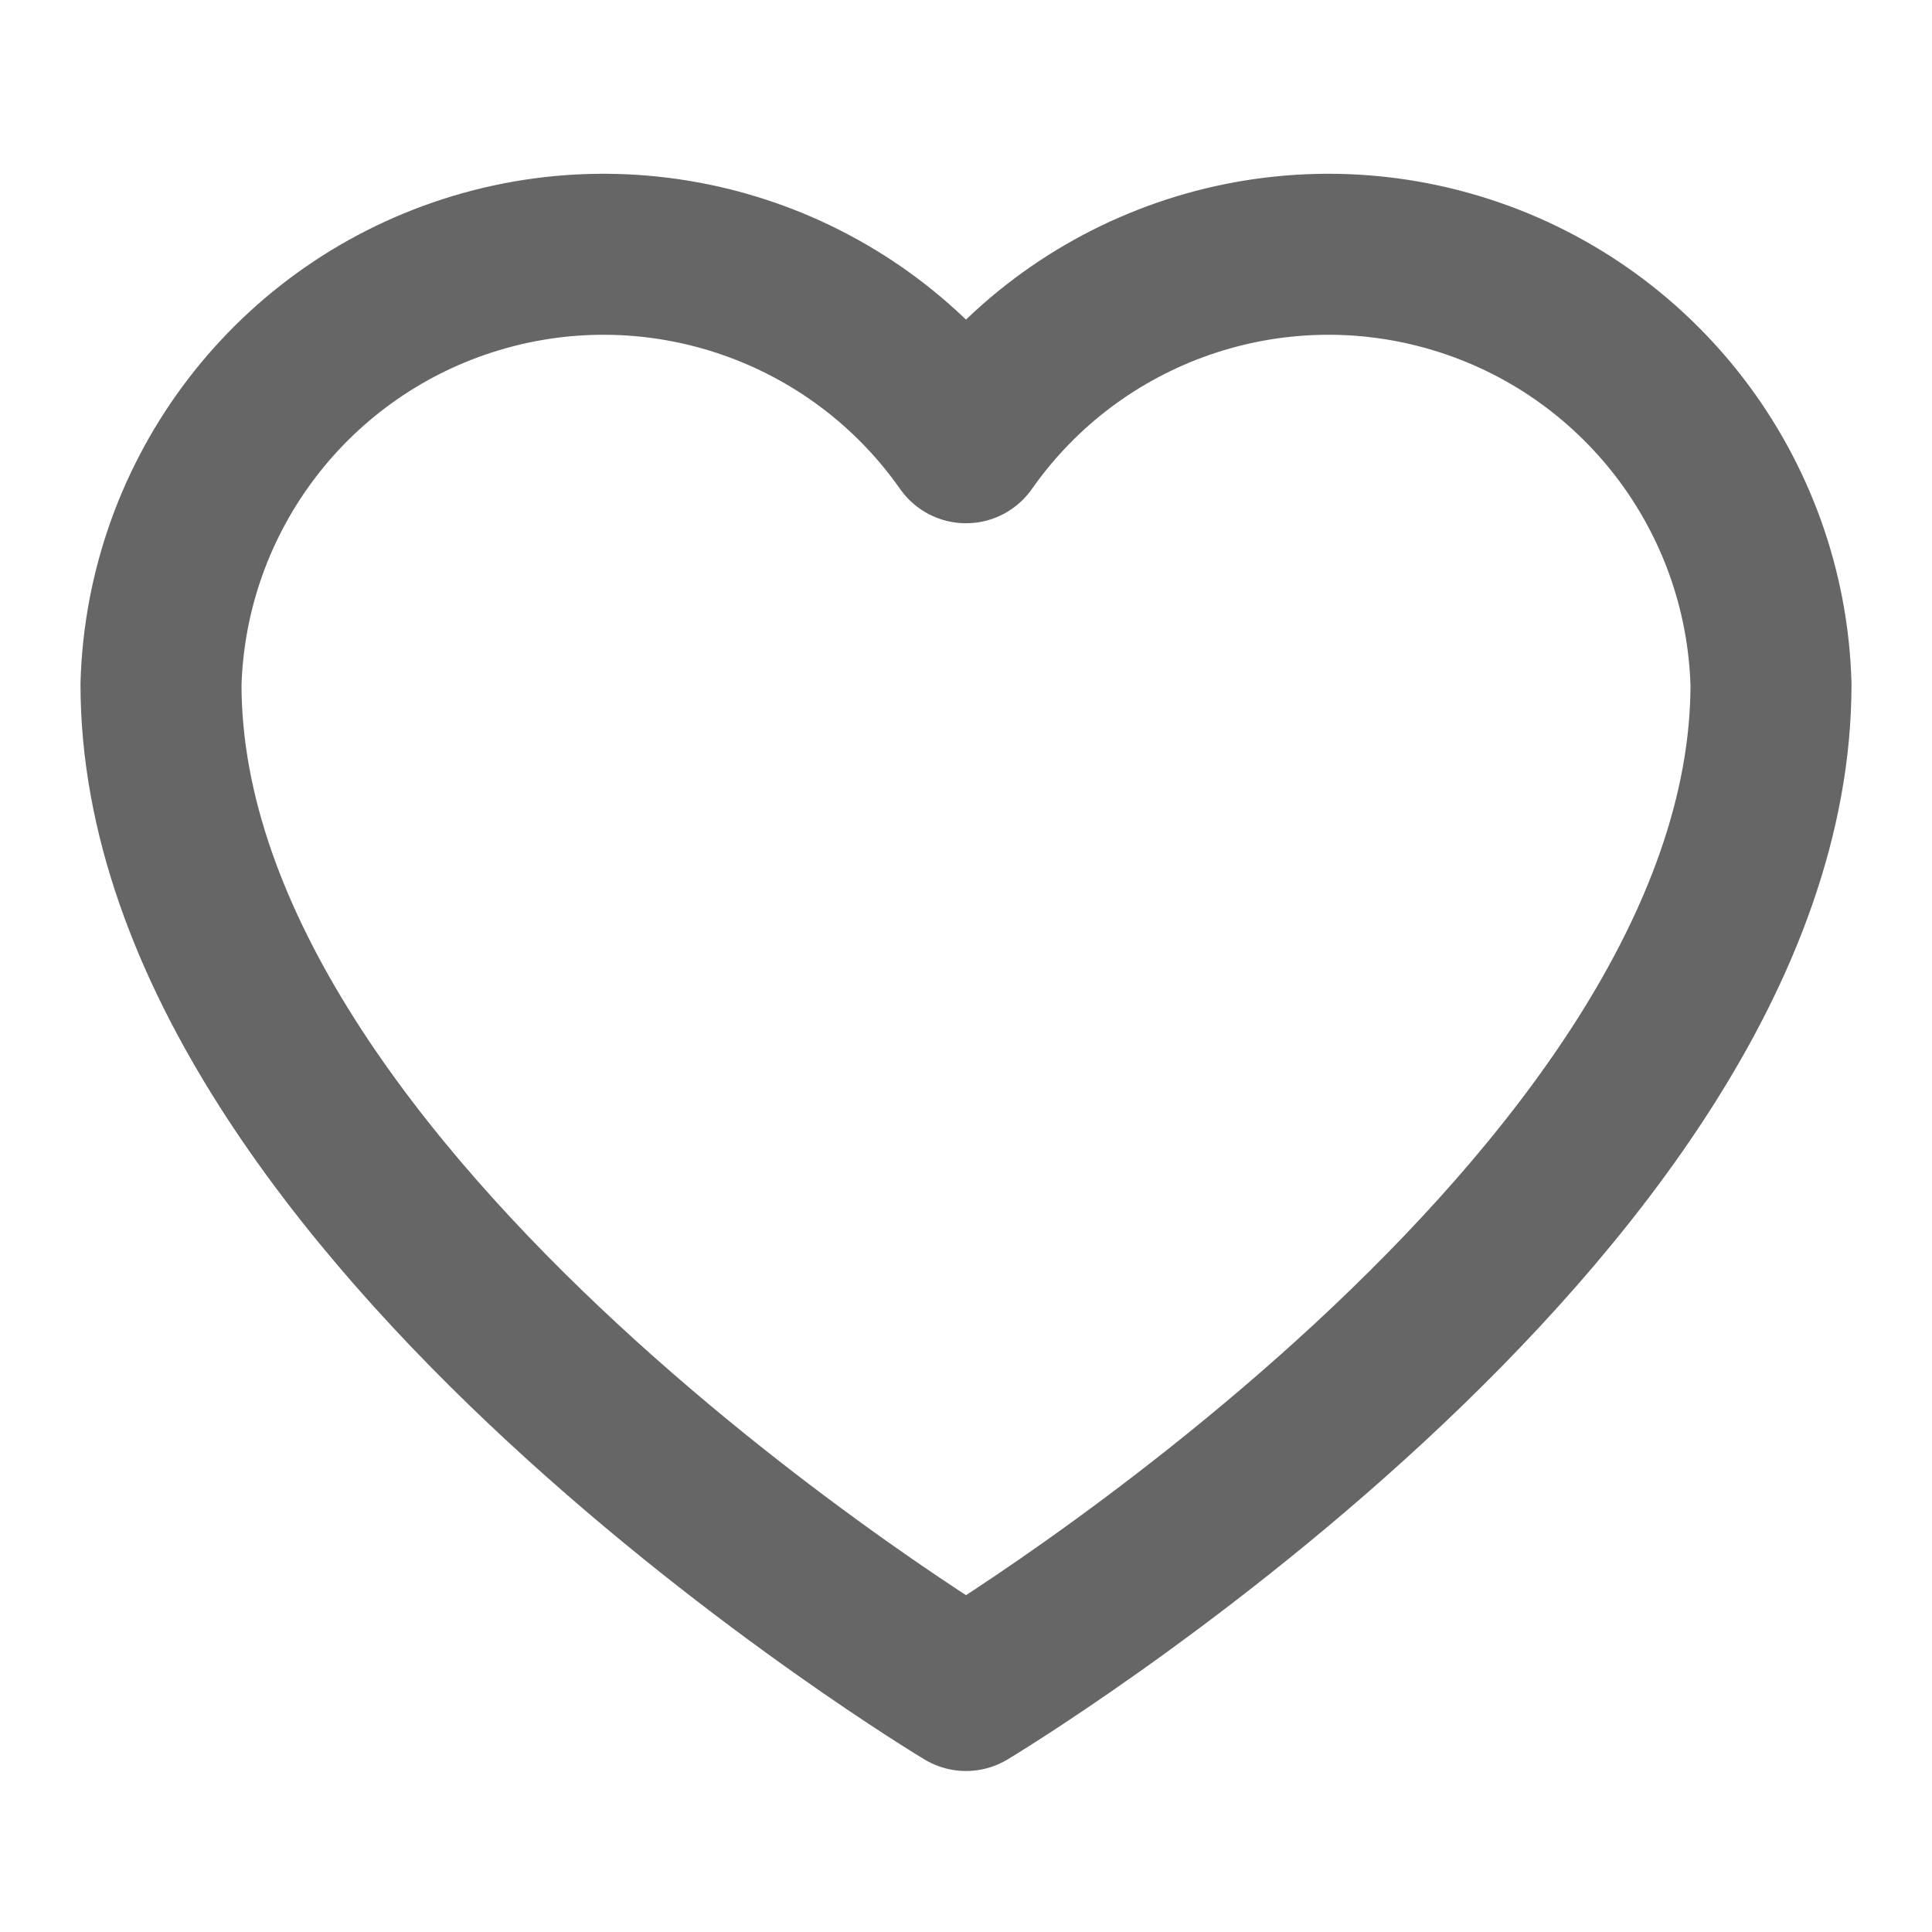
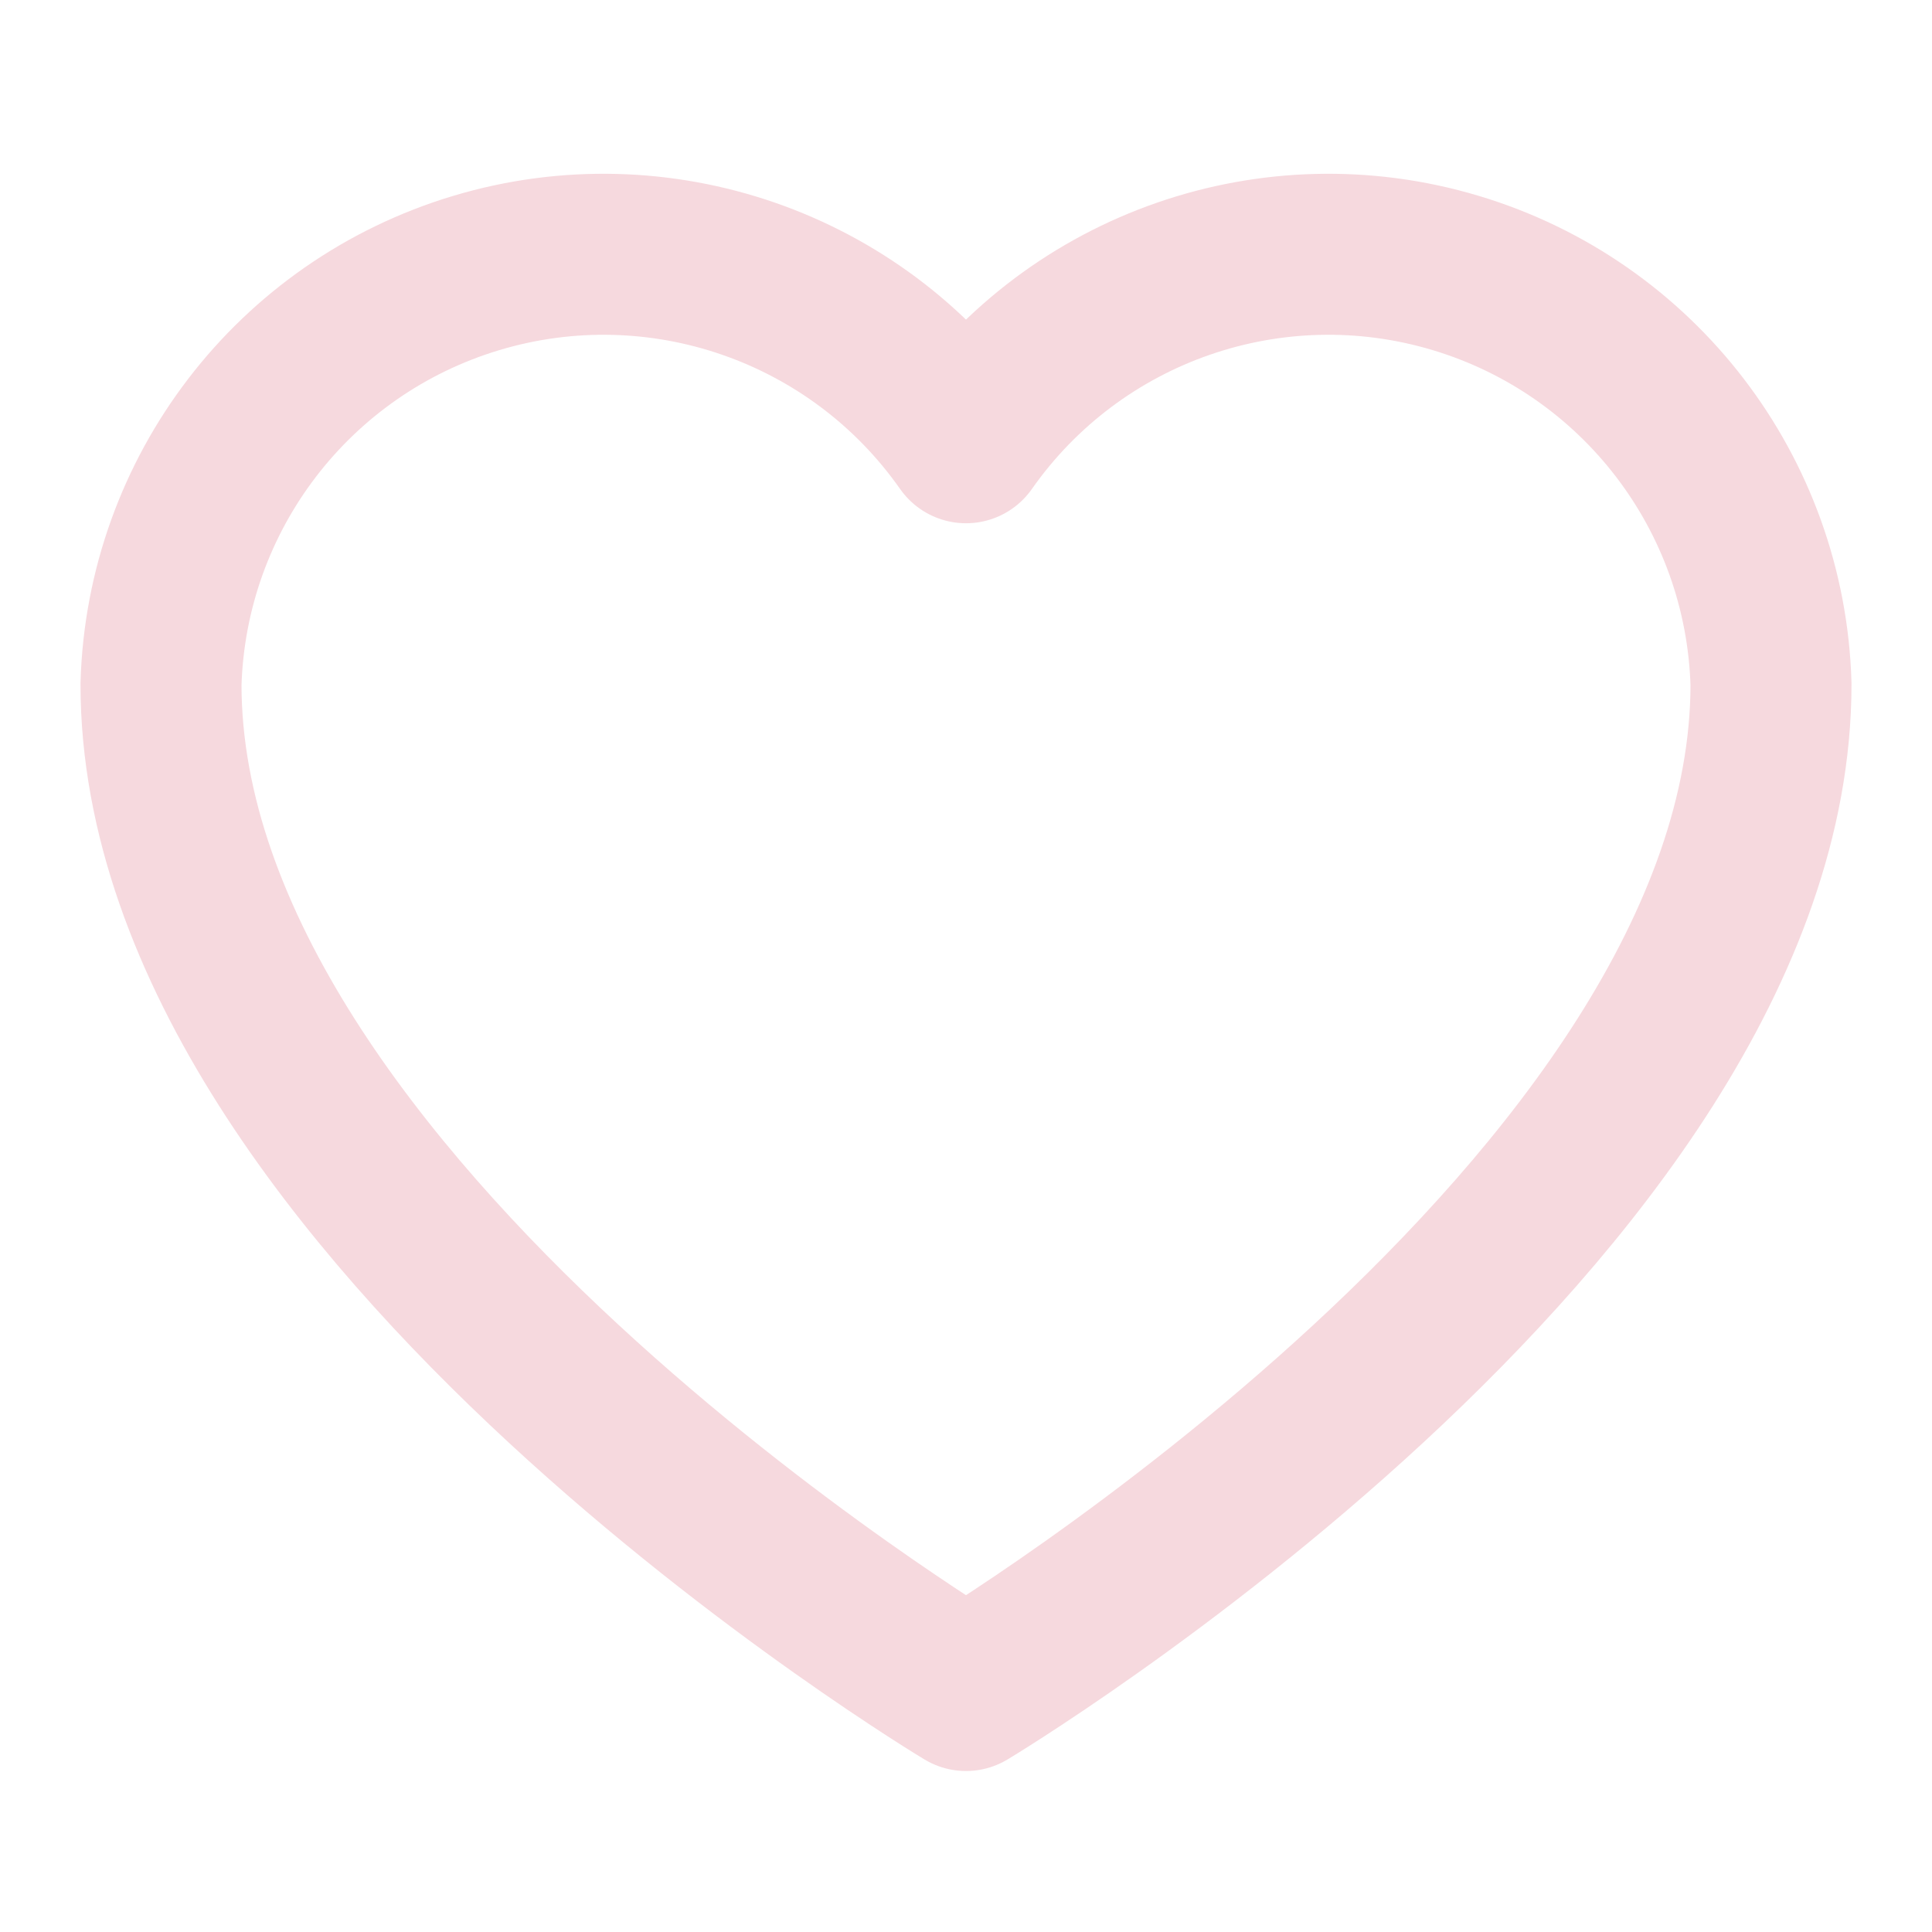
- <svg xmlns="http://www.w3.org/2000/svg" viewBox="0 0 24 24" fill="none" stroke="#666666" stroke-width="2" stroke-linecap="round" stroke-linejoin="round">
+ <svg xmlns="http://www.w3.org/2000/svg" viewBox="0 0 24 24" fill="none" stroke="#F6D9DE" stroke-width="2" stroke-linecap="round" stroke-linejoin="round">
  <path d="M12 21S2 15 2 8.5a5.5 5.5 0 0 1 10-3 5.5 5.5 0 0 1 10 3C22 15 12 21 12 21Z" />
</svg>
